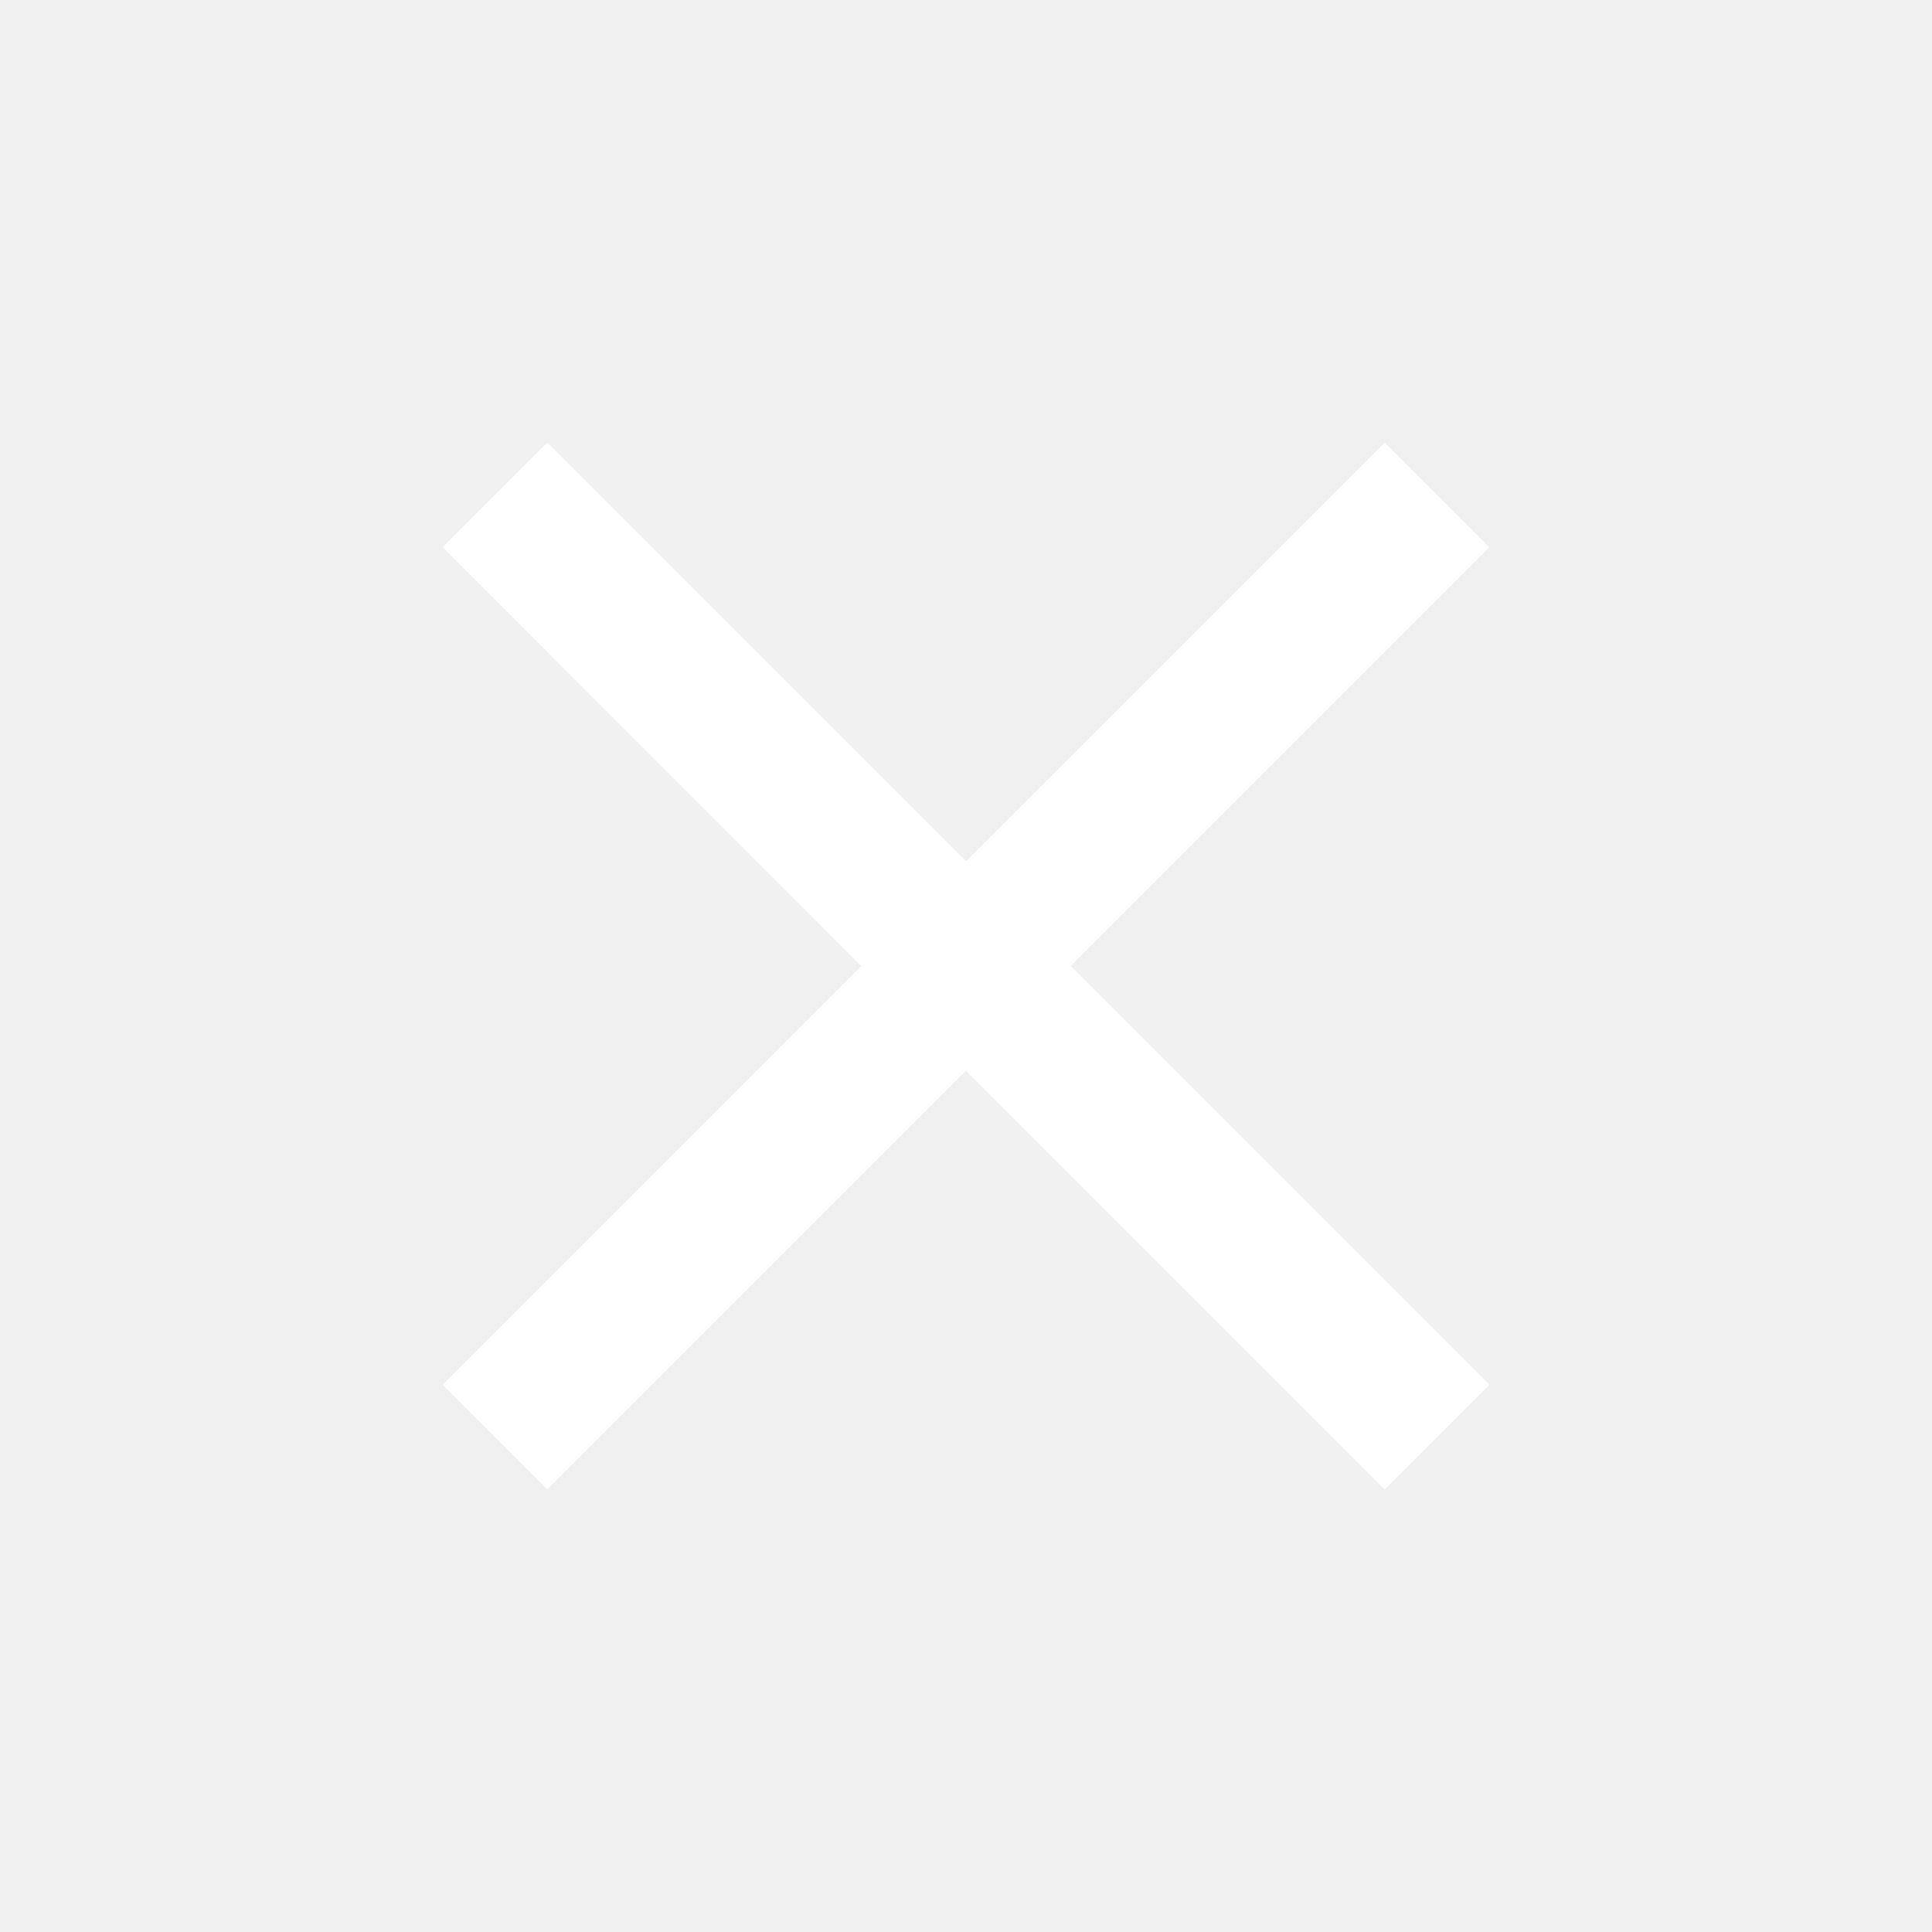
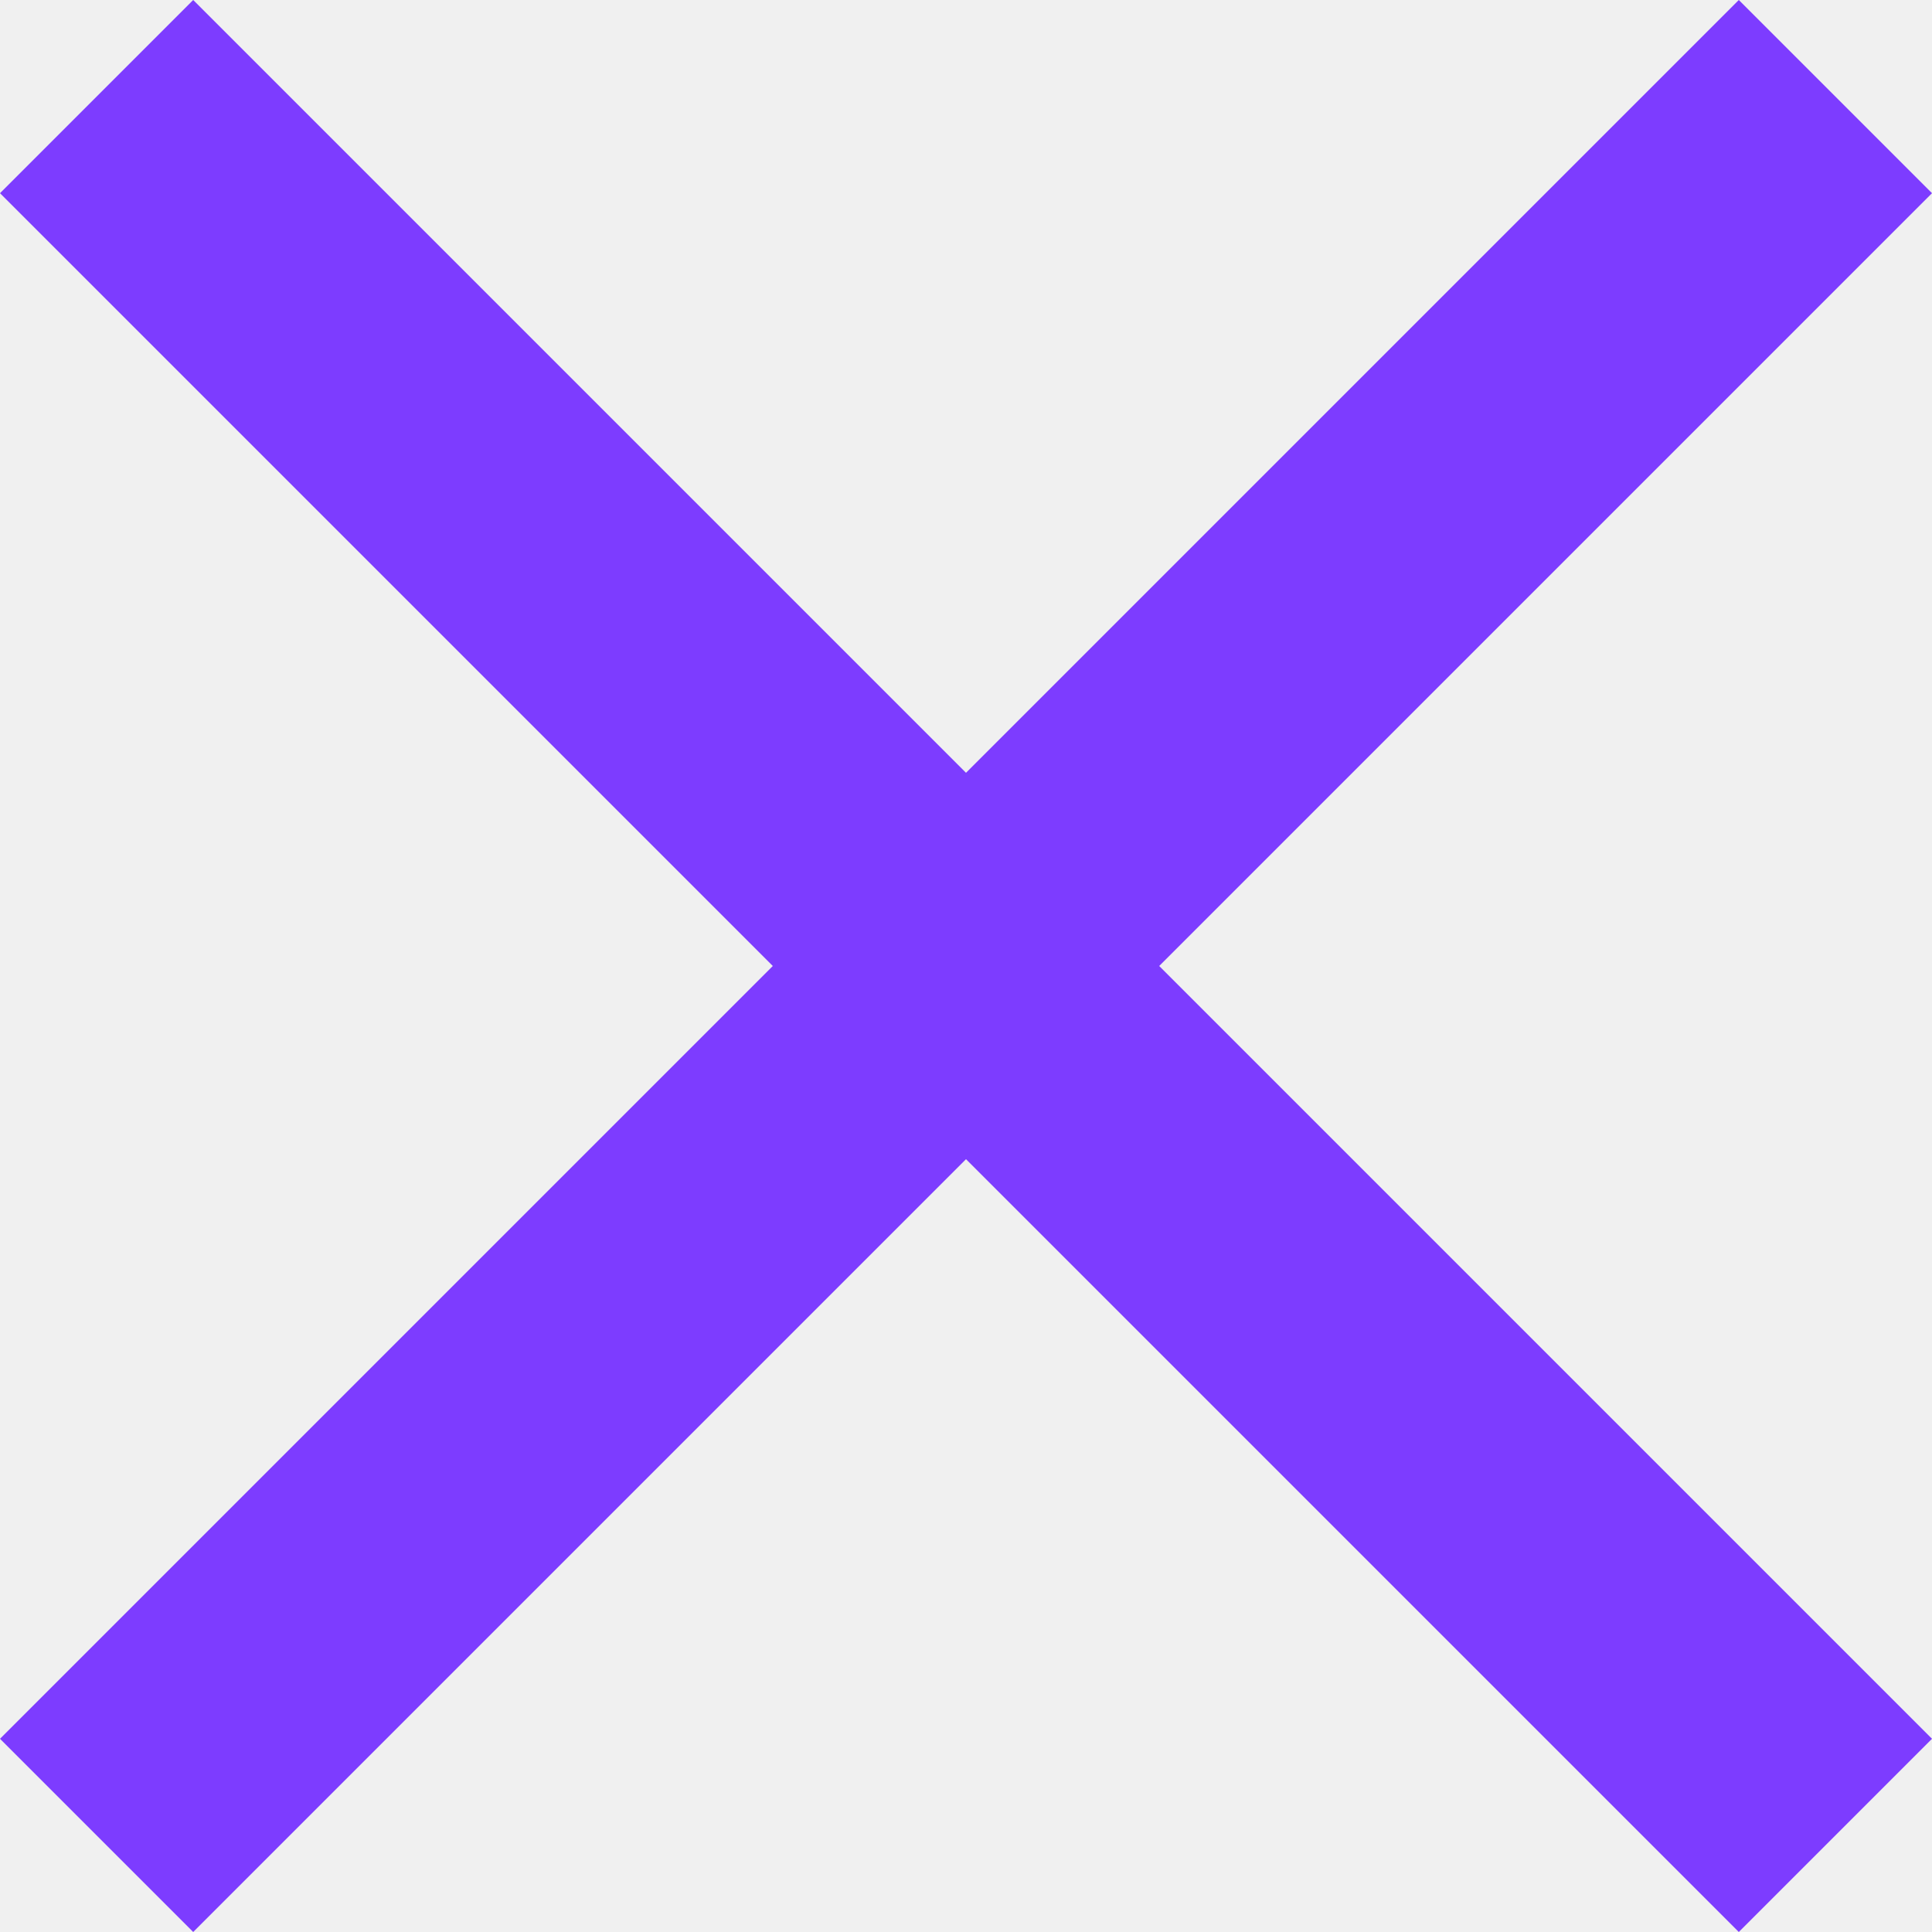
- <svg xmlns="http://www.w3.org/2000/svg" width="58" height="58" viewBox="0 0 58 58" fill="none">
-   <path d="M41.571 13.287L29 25.857L16.429 13.287L13.287 16.429L25.857 29L13.287 41.571L16.429 44.714L29 32.143L41.571 44.714L44.714 41.571L32.143 29L44.714 16.429L41.571 13.287Z" fill="white" />
+ <svg xmlns="http://www.w3.org/2000/svg" width="32" height="32" viewBox="0 0 32 32" fill="none">
+   <path d="M32 28.8L19.2 16L32 3.2L28.8 0L16 12.8L3.2 0L0 3.2L12.8 16L0 28.8L3.2 32L16 19.2L28.8 32L32 28.8Z" fill="#7D3CFF" />
</svg>
